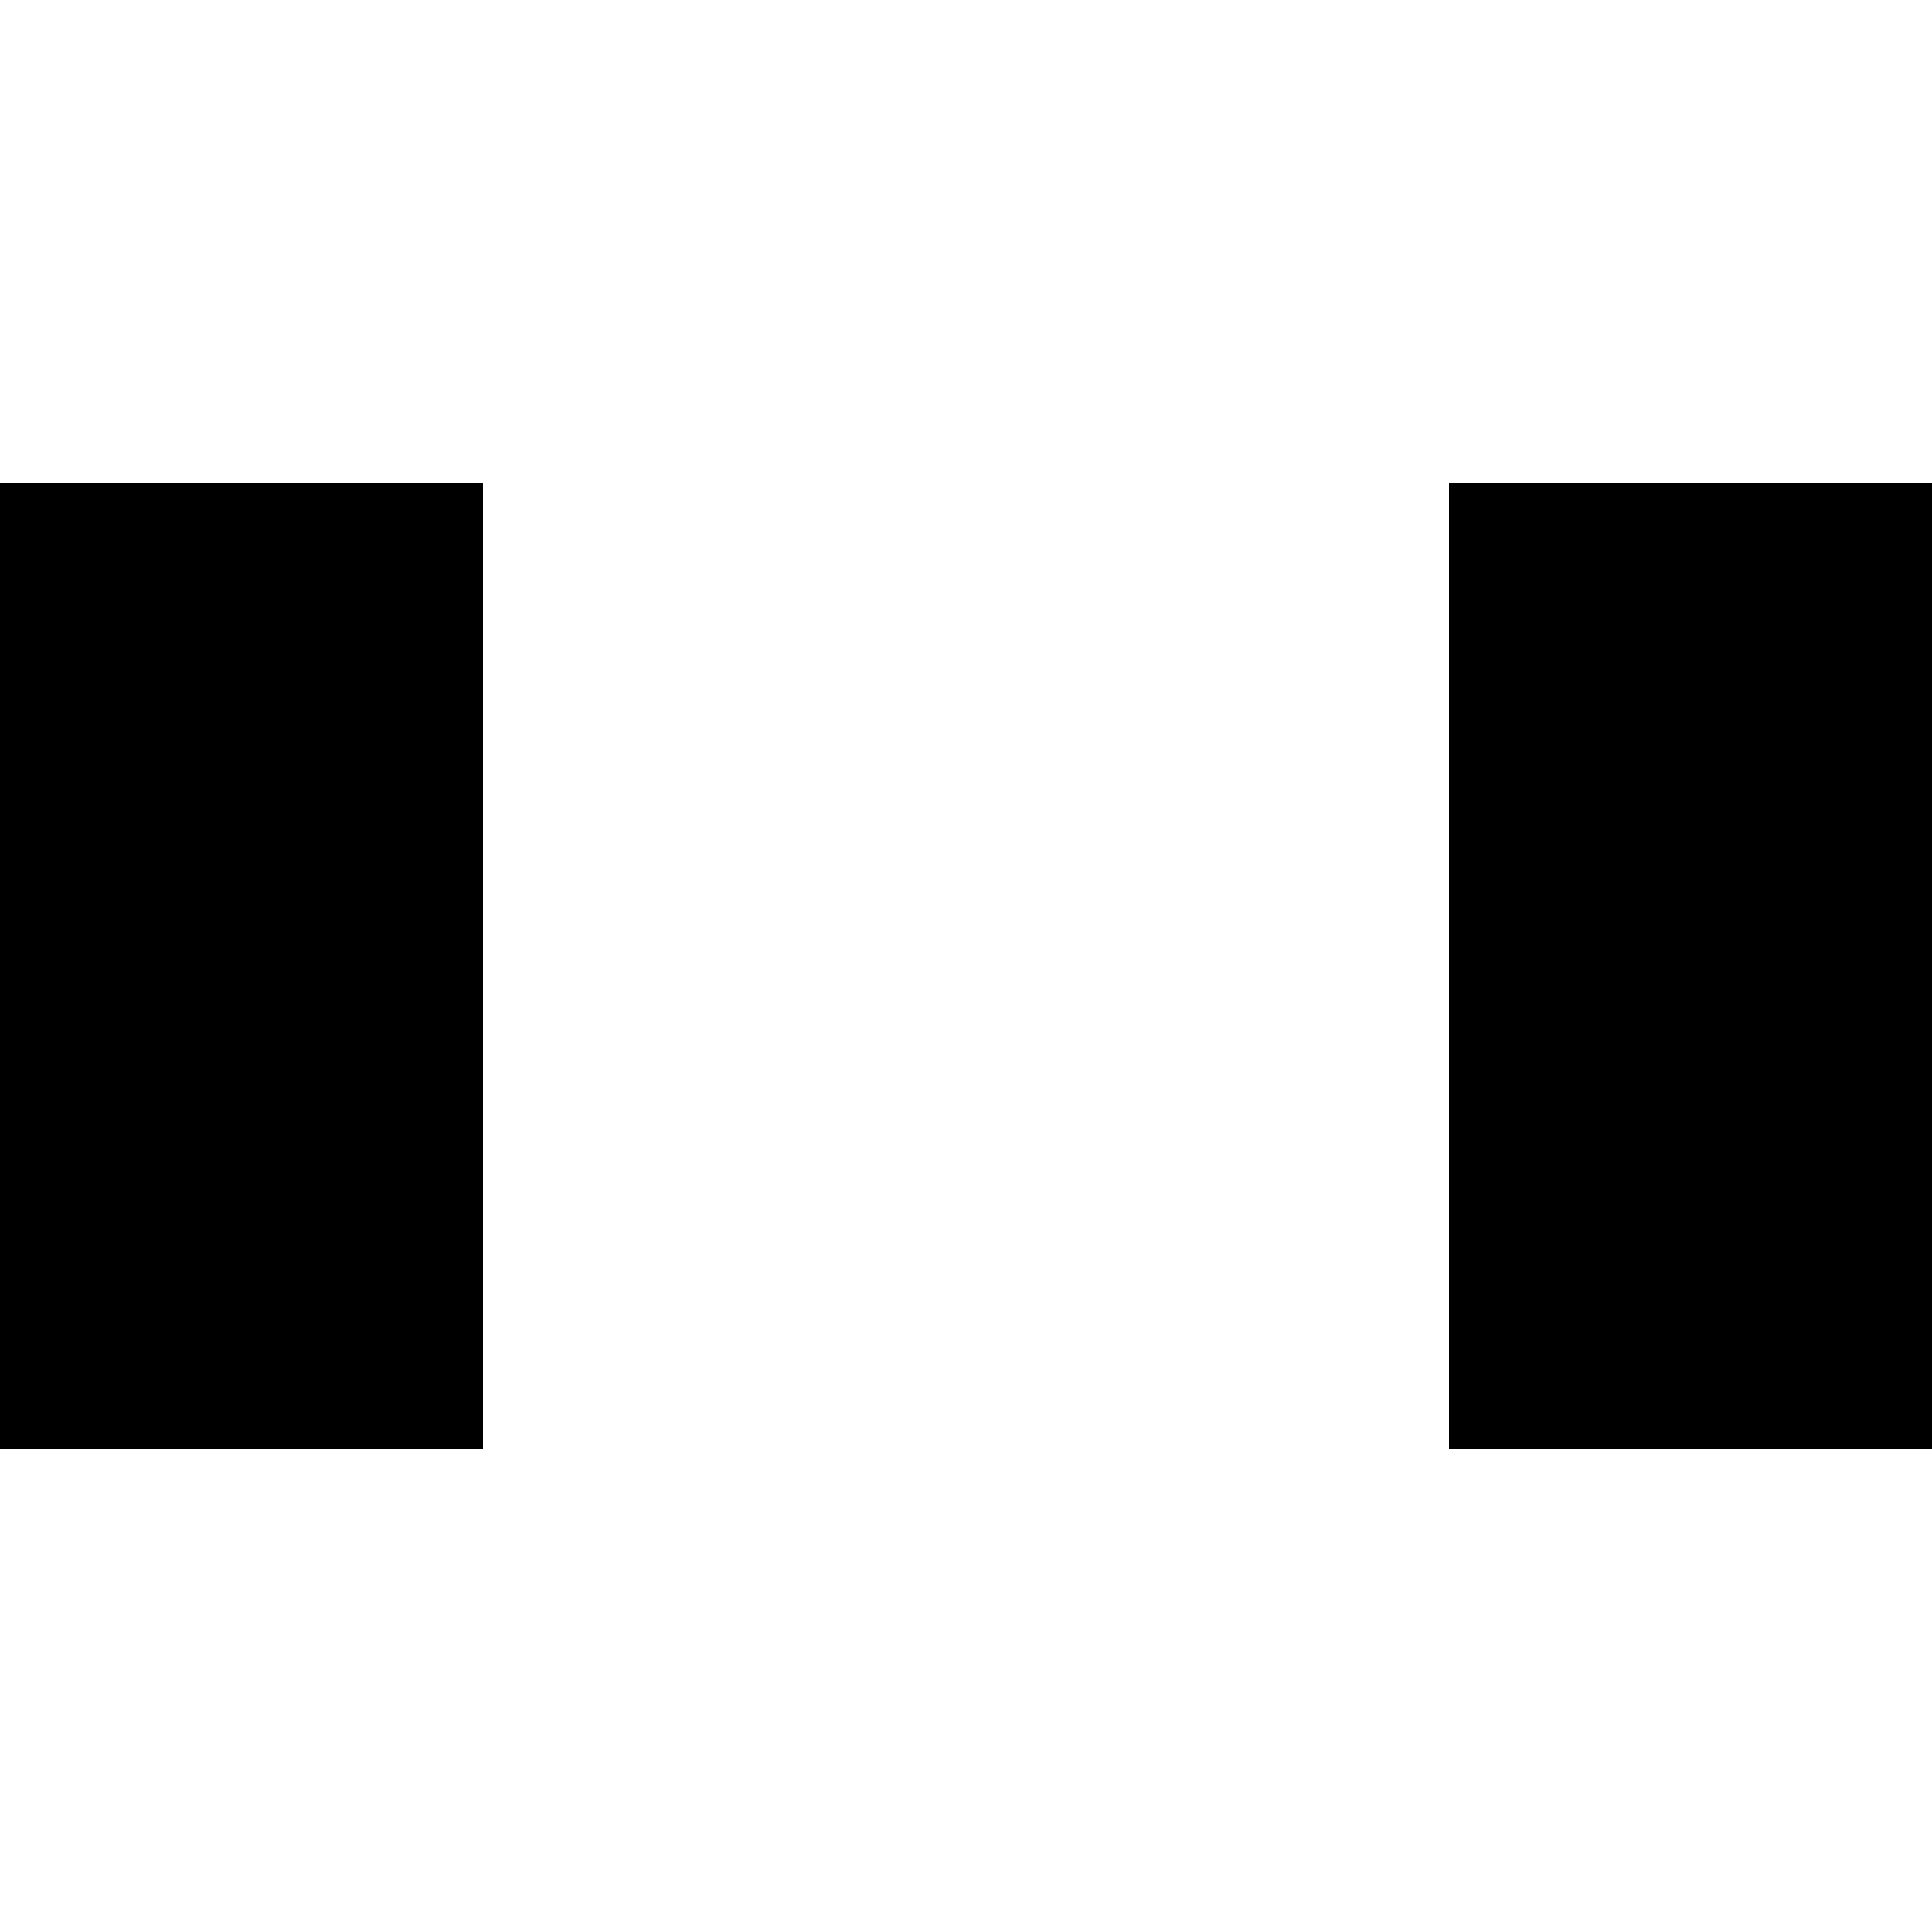
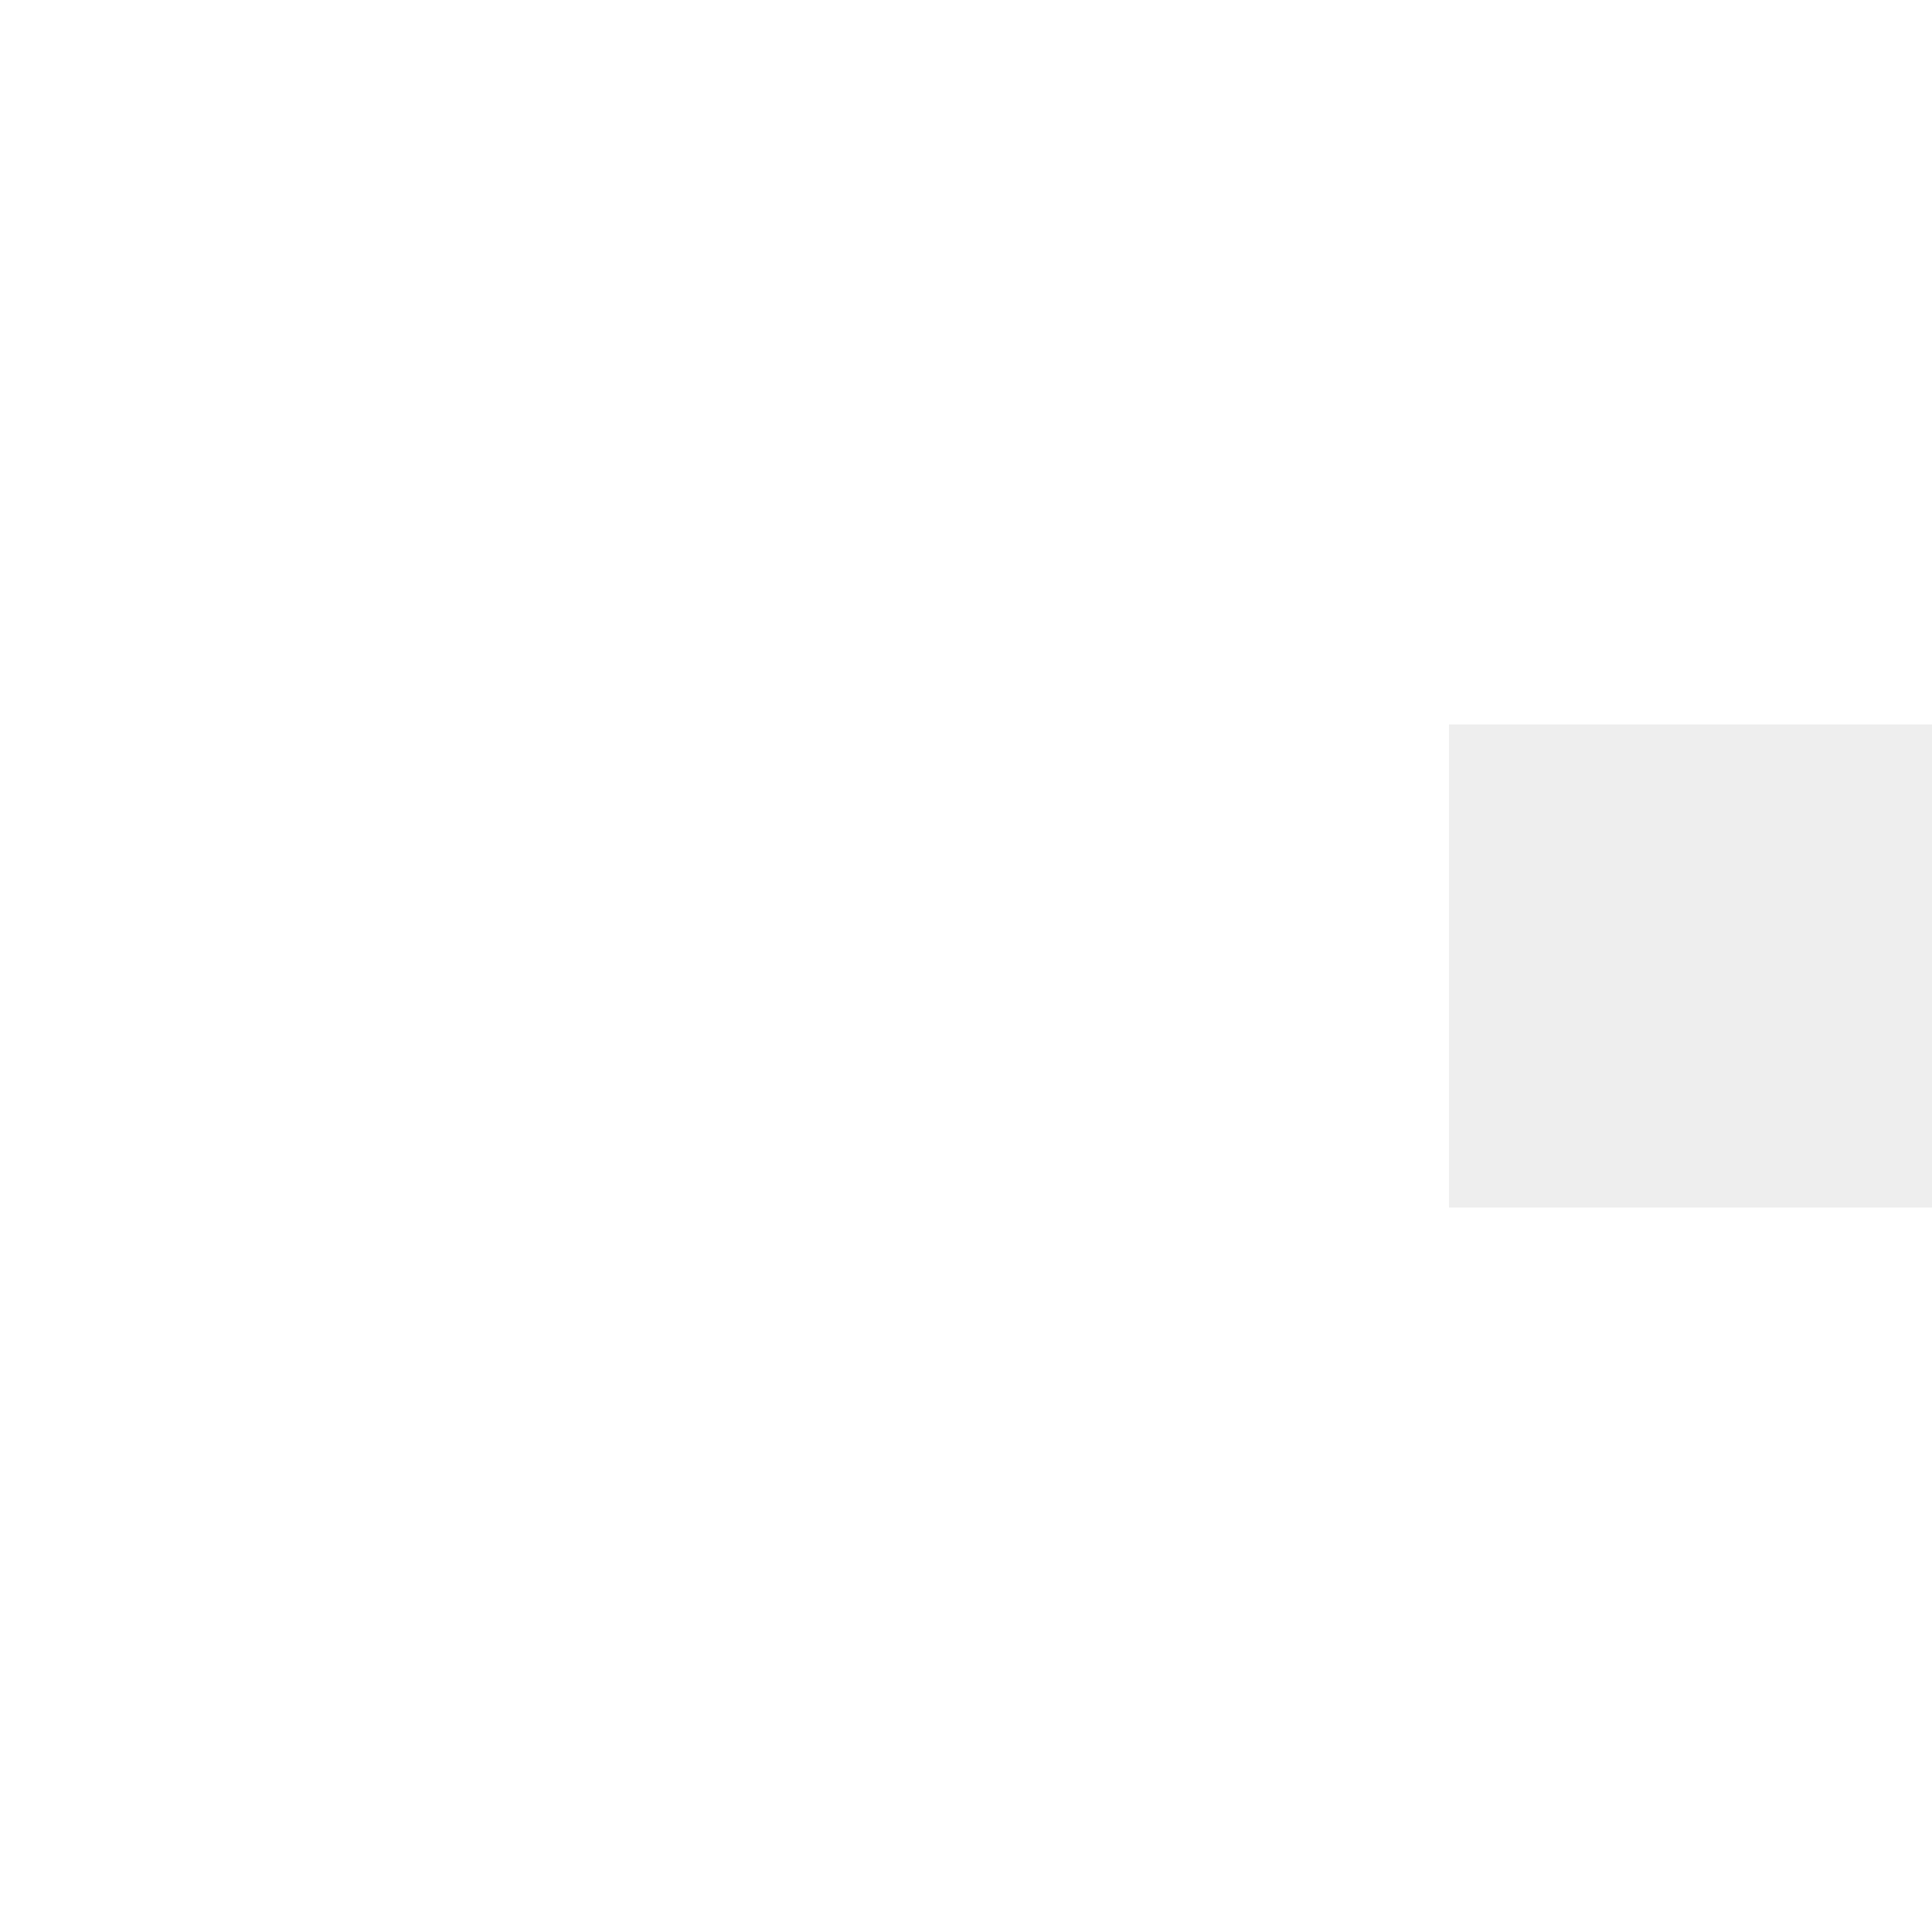
<svg xmlns="http://www.w3.org/2000/svg" viewBox="0 0 8 8">
  <g>
-     <rect x="-2" y="2" width="4" height="4" />
-     <rect x="6" y="2" width="4" height="4" />
+     <rect fill="#eee" x="-2" y="3" width="2" height="2" />
+     <rect fill="#eee" x="6" y="3" width="2" height="2" />
    <animateTransform type="translate" attributeName="transform" dur="1s" repeatCount="indefinite" values="-6;2" />
  </g>
</svg>
